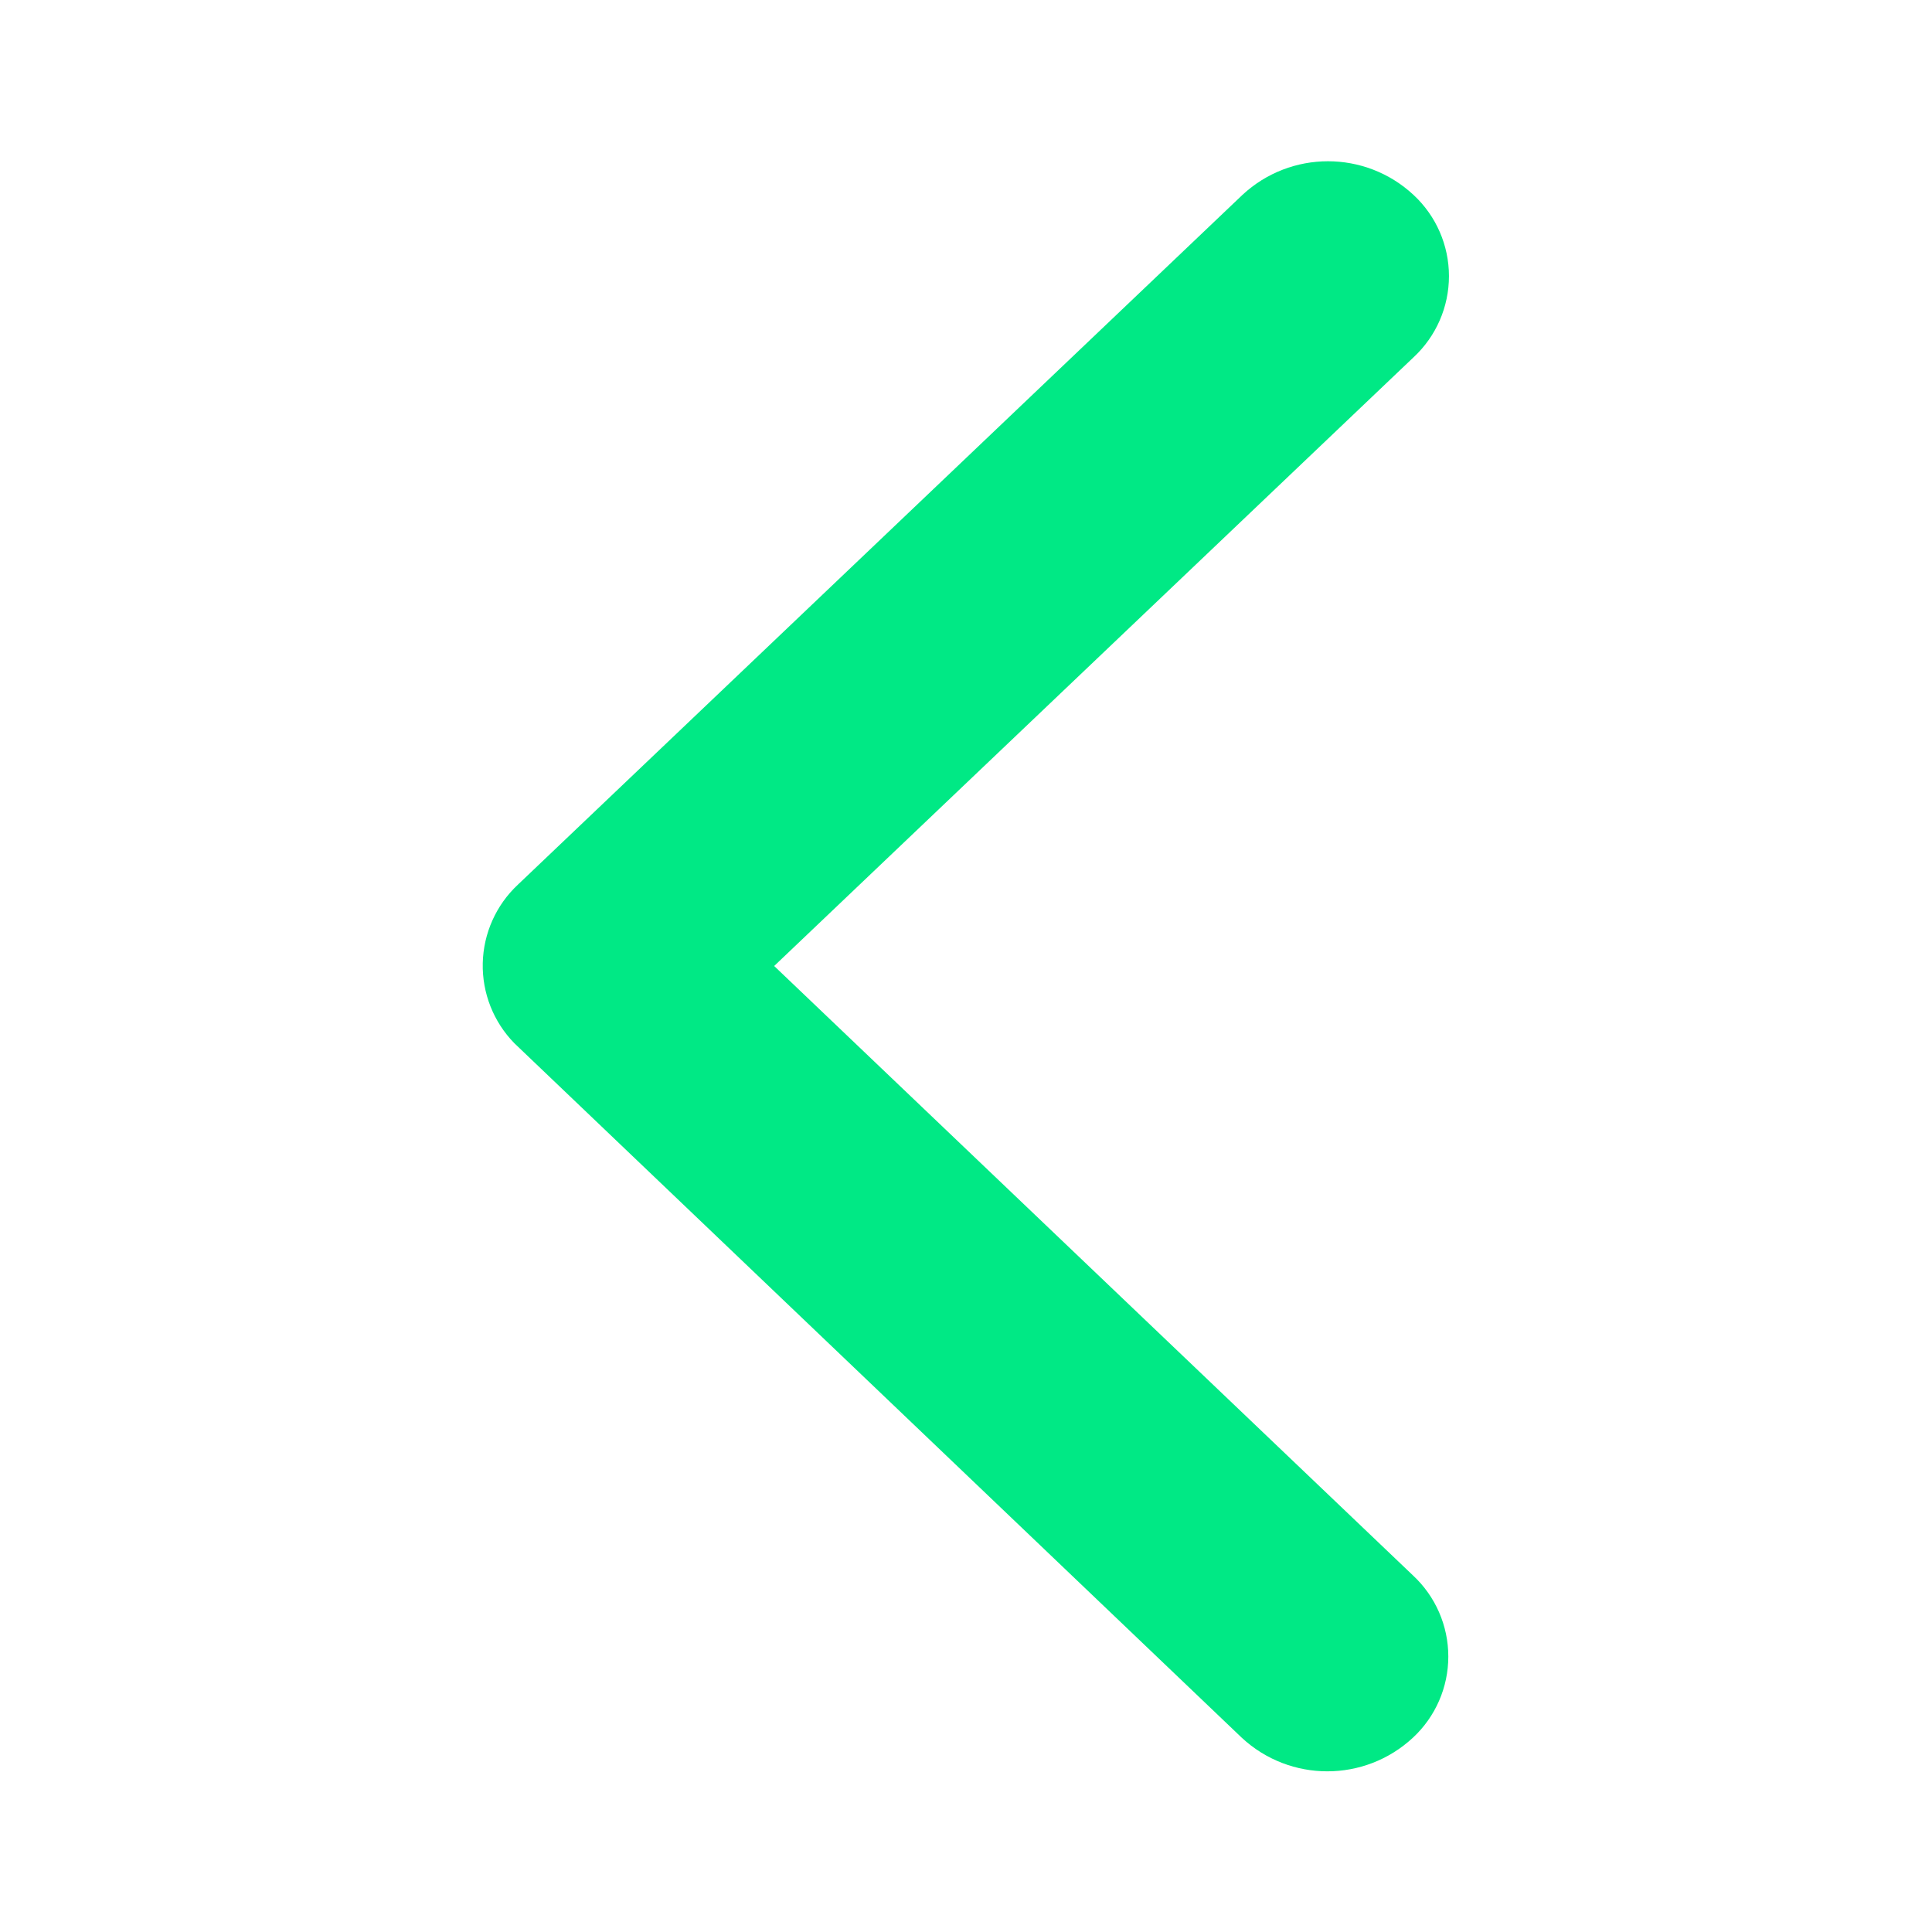
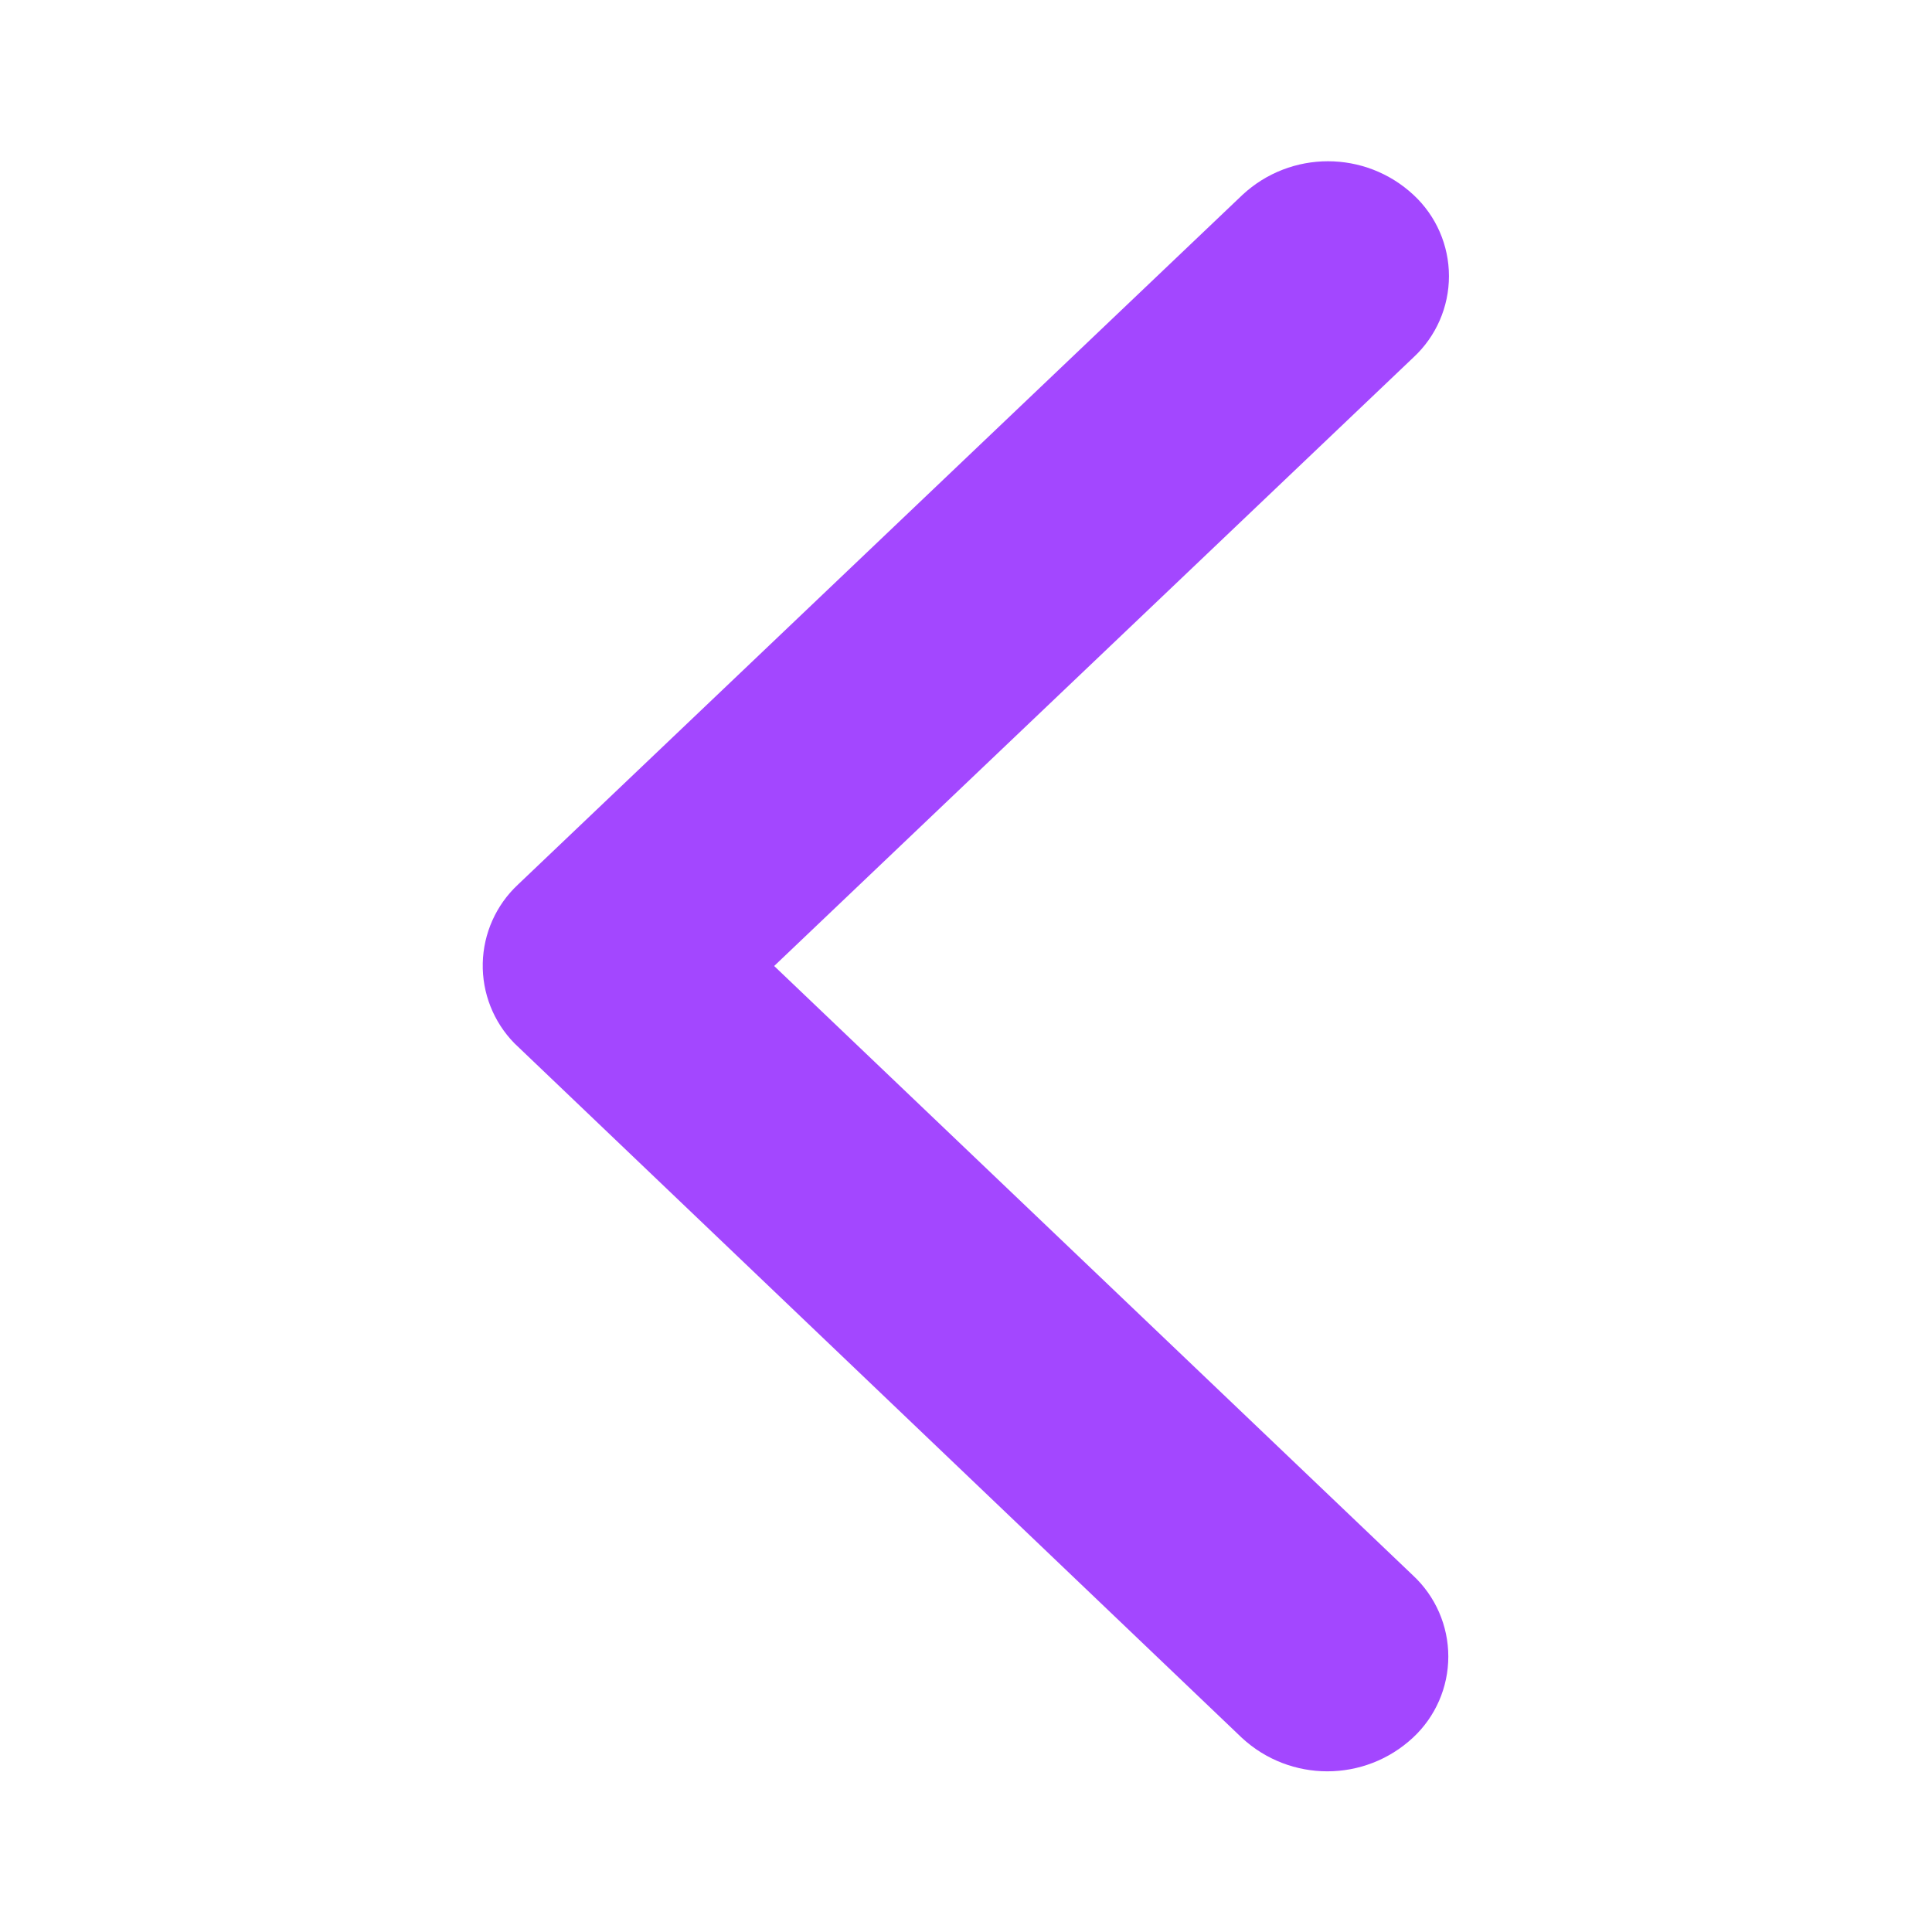
<svg xmlns="http://www.w3.org/2000/svg" width="24" height="24" viewBox="0 0 24 24">
  <g id="icon_content_add_24px" data-name="icon/content/add_24px" transform="translate(0 0)">
    <g id="icon-arrow-down" transform="translate(24 0) rotate(90)">
-       <path id="icon-arrow-down-2" data-name="icon-arrow-down" d="M3.617,10l7.942-7.561a1.376,1.376,0,0,0,0-2.018,1.56,1.56,0,0,0-2.125,0l-9,8.568a1.378,1.378,0,0,0-.044,1.971l9.036,8.627a1.562,1.562,0,0,0,2.125,0,1.376,1.376,0,0,0,0-2.018Z" transform="translate(2 18) rotate(-90)" fill="#00e985" opacity="0.999" />
+       <path id="icon-arrow-down-2" data-name="icon-arrow-down" d="M3.617,10l7.942-7.561a1.376,1.376,0,0,0,0-2.018,1.56,1.56,0,0,0-2.125,0l-9,8.568a1.378,1.378,0,0,0-.044,1.971l9.036,8.627a1.562,1.562,0,0,0,2.125,0,1.376,1.376,0,0,0,0-2.018Z" transform="translate(2 18) rotate(-90)" fill="#a347ff" opacity="0.999" />
      <path id="Boundary" d="M0,0H24V24H0Z" fill="none" />
    </g>
  </g>
</svg>
